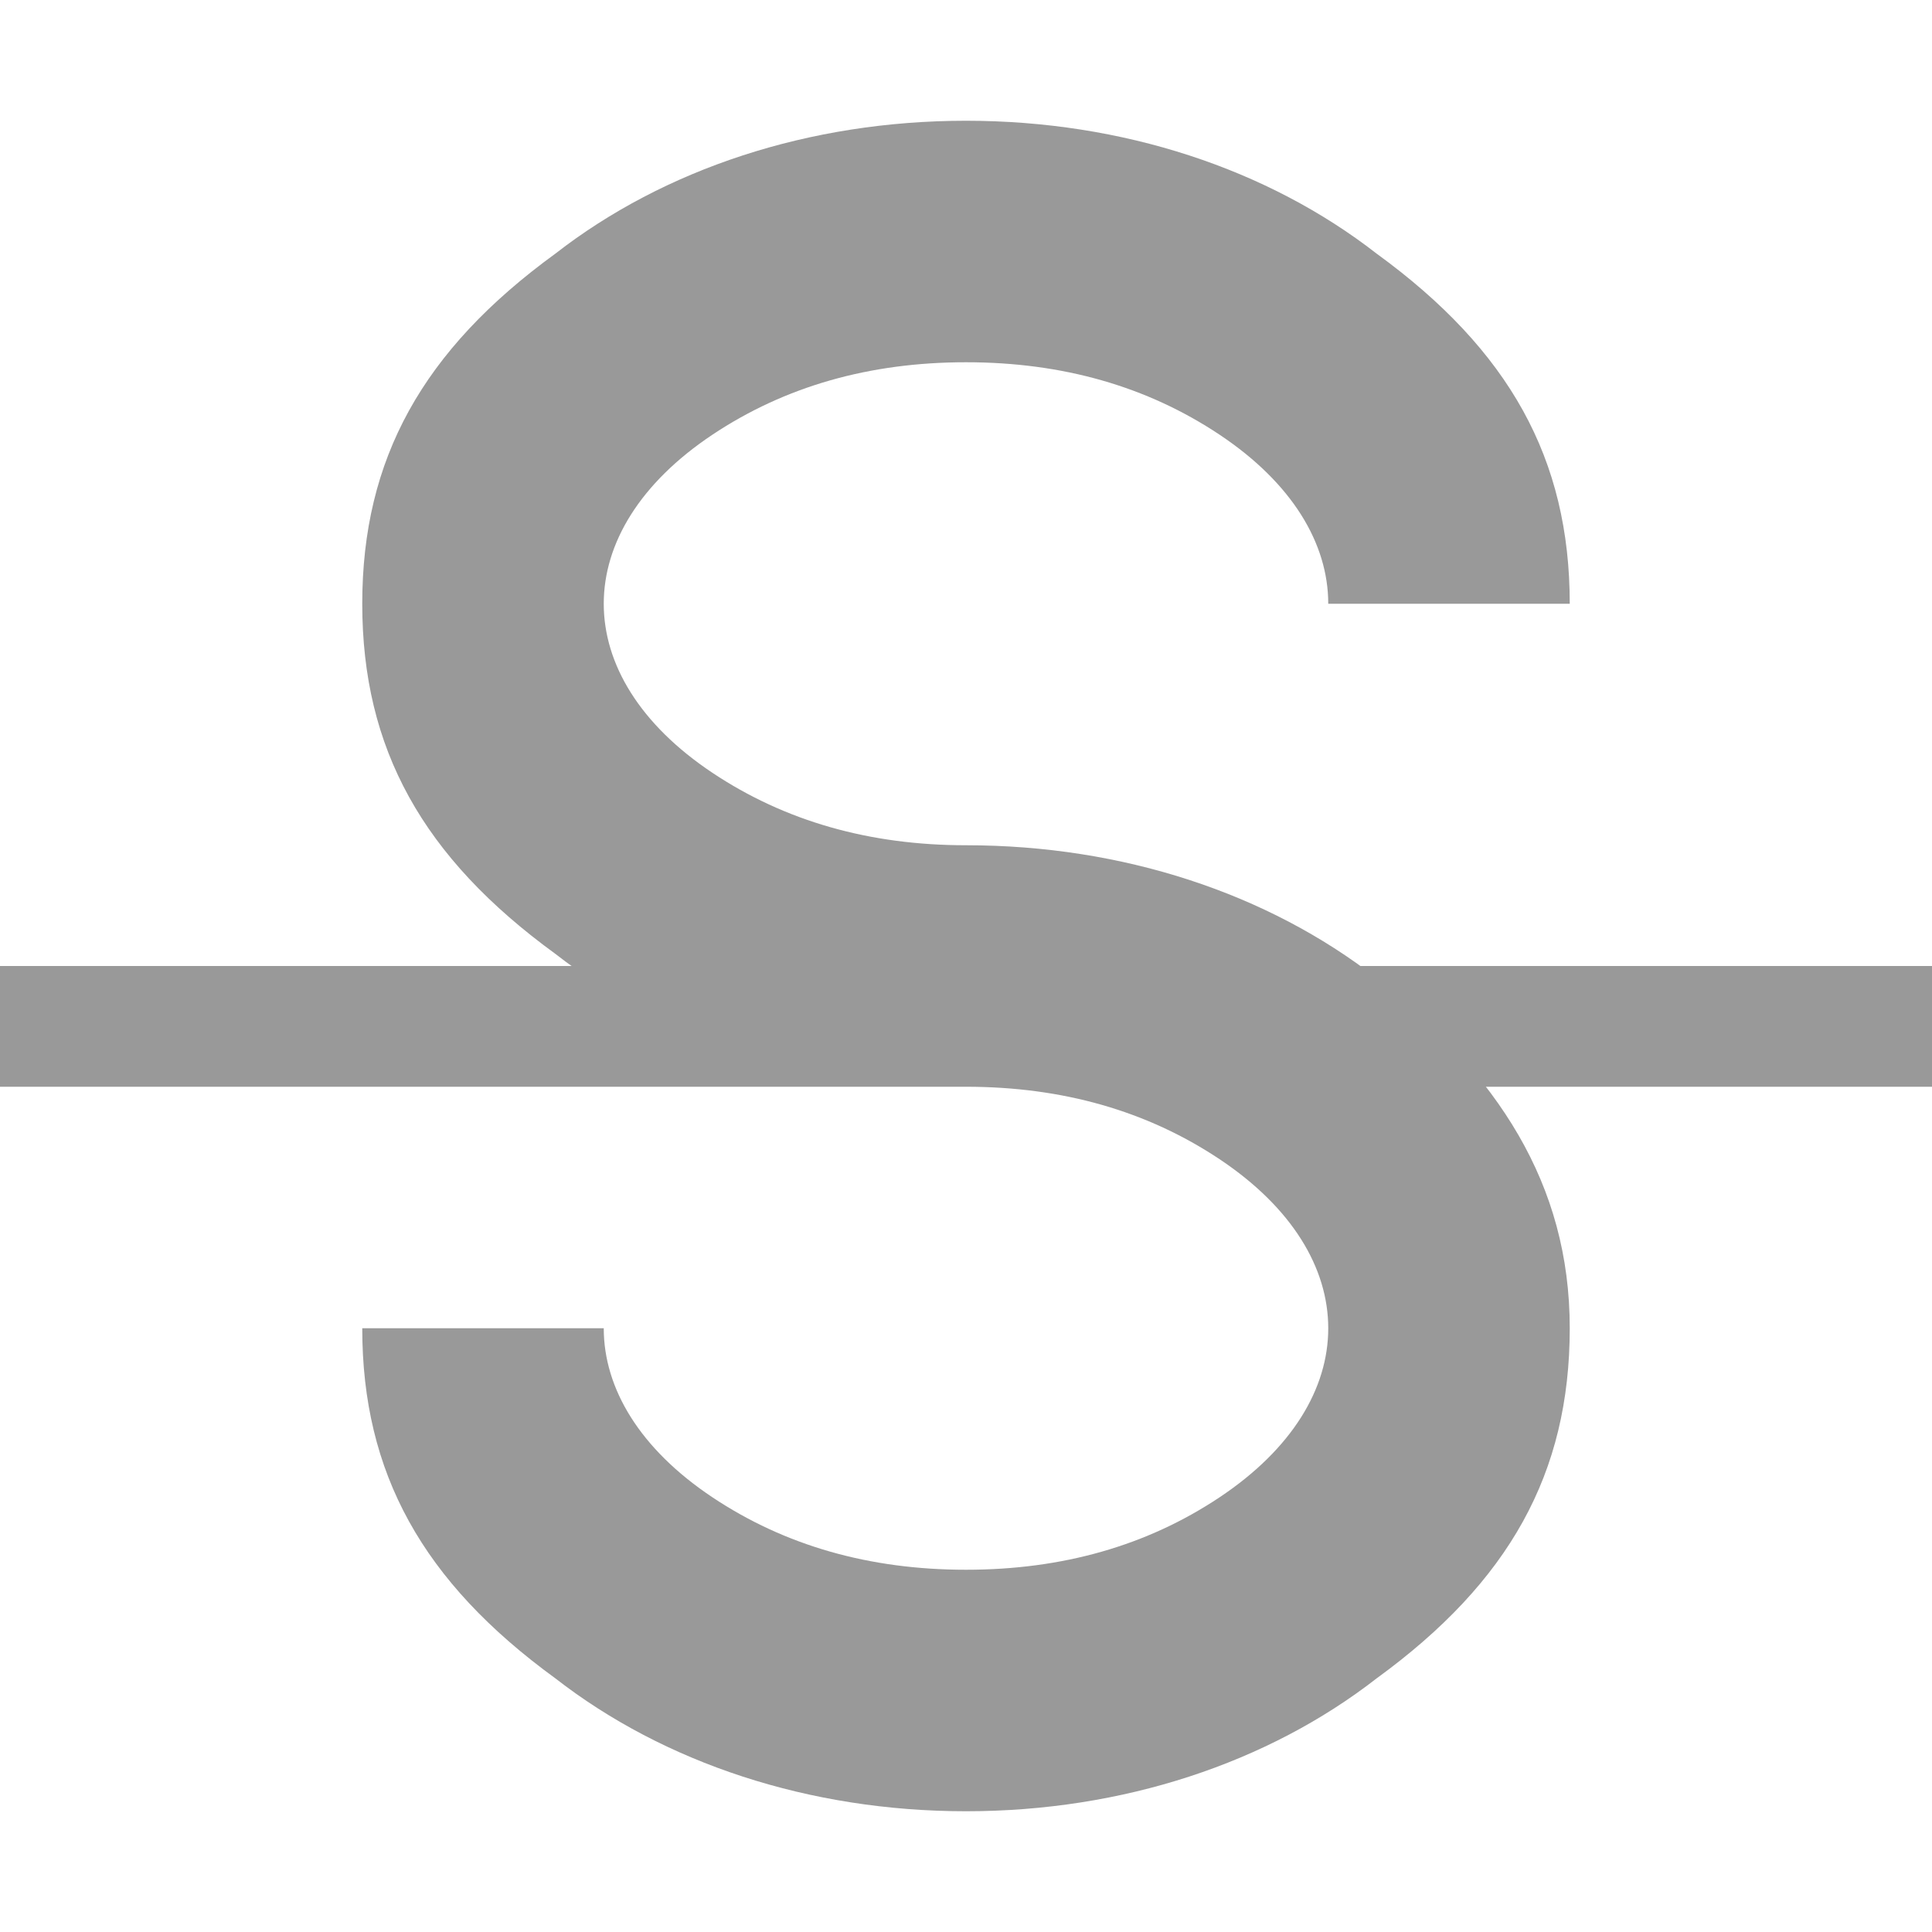
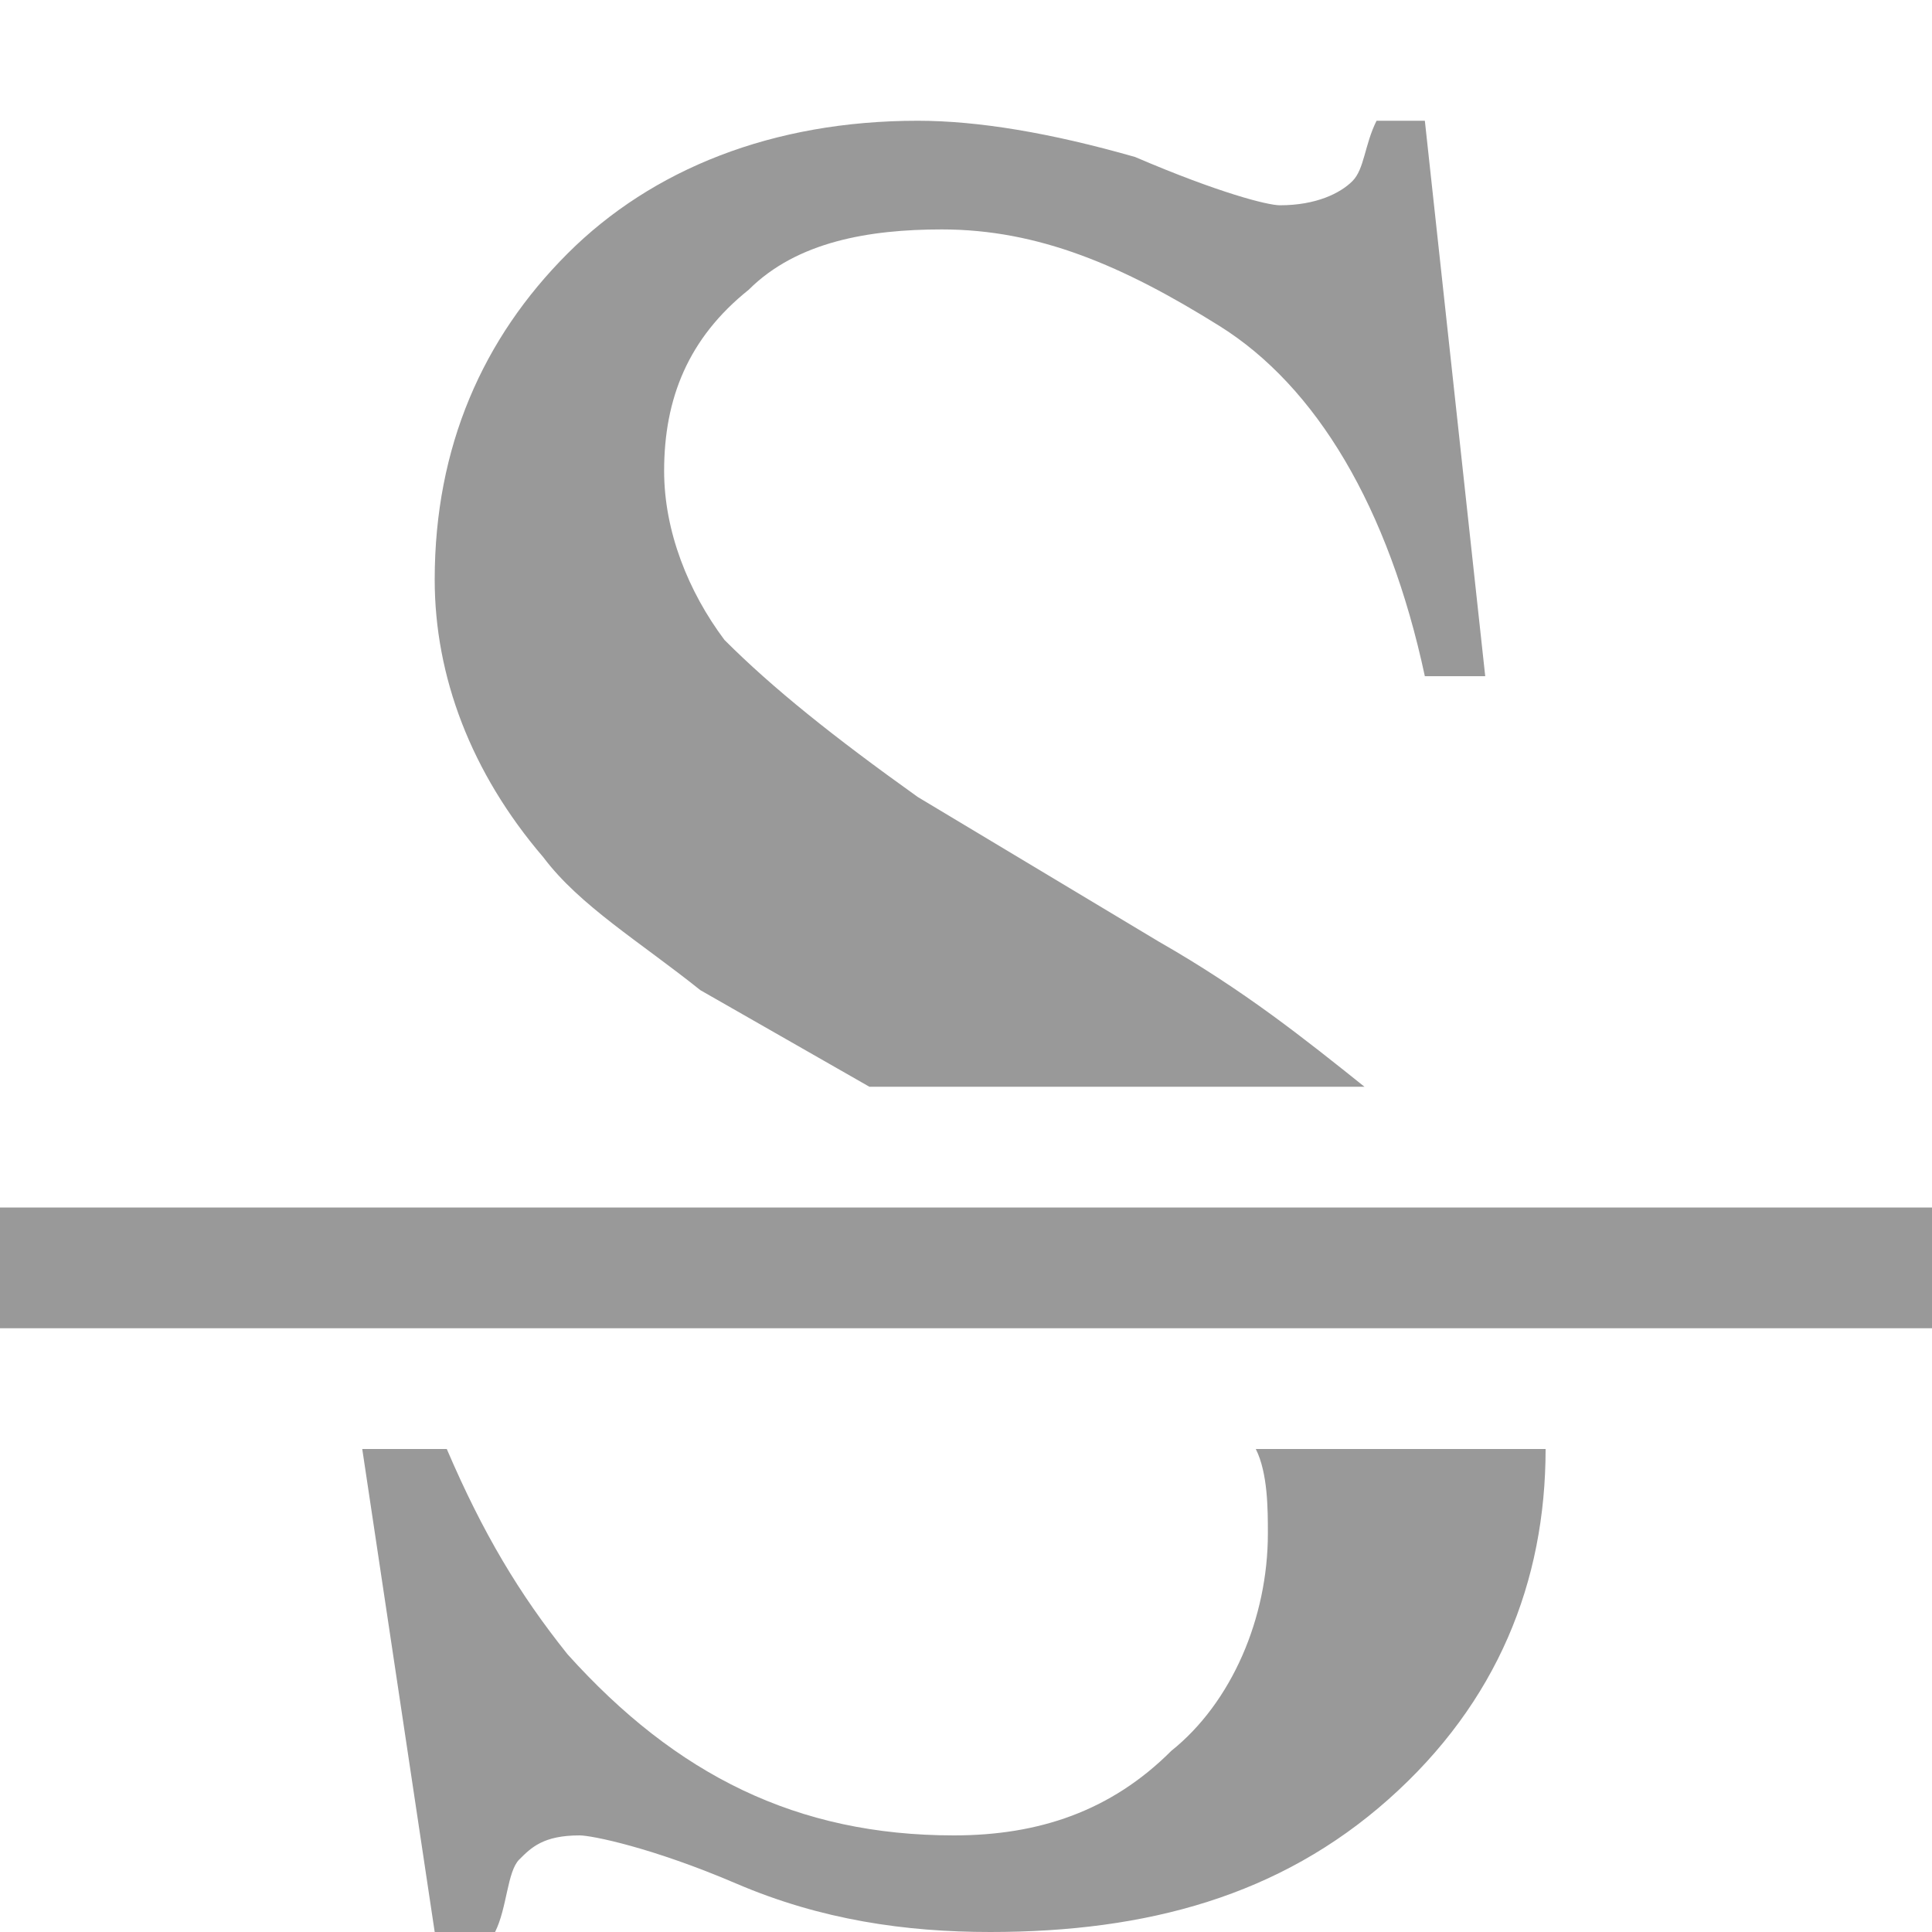
- <svg xmlns="http://www.w3.org/2000/svg" version="1.1" x="0px" y="0px" width="16px" height="16px" viewBox="0 -1 16 16" style="overflow:visible;enable-background:new 0 -1 16 16;" xml:space="preserve" preserveAspectRatio="xMinYMid meet">
+ <svg xmlns="http://www.w3.org/2000/svg" version="1.1" x="0px" y="0px" width="16px" height="16px" viewBox="0 -1 16 16" style="overflow:visible;enable-background:new 0 -1 16 16;" xml:space="preserve">
  <defs>
</defs>
-   <path style="fill:#999999;" d="M0,7h16v1H0V7z M11.4,7.1c1,0.8,1.6,1.7,1.6,2.9c0,1.2-0.5,2.1-1.6,2.9C10.5,13.6,9.3,14,8,14  c-1.3,0-2.5-0.4-3.4-1.1C3.5,12.1,3,11.2,3,10h2c0,0.5,0.3,1,0.9,1.4S7.2,12,8,12s1.5-0.2,2.1-0.6S11,10.5,11,10  c0-0.5-0.3-1-0.9-1.4C9.5,8.2,8.8,8,8,8C6.7,8,5.5,7.6,4.6,6.9C3.5,6.1,3,5.2,3,4c0-1.2,0.5-2.1,1.6-2.9C5.5,0.4,6.7,0,8,0  c1.3,0,2.5,0.4,3.4,1.1C12.5,1.9,13,2.8,13,4h-2c0-0.5-0.3-1-0.9-1.4C9.5,2.2,8.8,2,8,2S6.5,2.2,5.9,2.6C5.3,3,5,3.5,5,4  c0,0.5,0.3,1,0.9,1.4C6.5,5.8,7.2,6,8,6C9.3,6,10.5,6.4,11.4,7.1z" />
+   <path style="fill:#999999;" d="M12.8,11c0,1.1-0.4,2.1-1.3,2.9c-0.9,0.8-2,1.1-3.3,1.1c-0.7,0-1.4-0.1-2.1-0.4  c-0.7-0.3-1.2-0.4-1.3-0.4c-0.3,0-0.4,0.1-0.5,0.2S4.2,14.8,4.1,15H3.6l-0.6-4h0.7c0.3,0.7,0.6,1.2,1,1.7c0.9,1,1.9,1.5,3.2,1.5  c0.7,0,1.3-0.2,1.8-0.7c0.5-0.4,0.8-1.1,0.8-1.8c0-0.2,0-0.5-0.1-0.7H12.8z M5.8,7.2L7.2,8h4.1c-0.5-0.4-1-0.8-1.7-1.2L7.6,5.6  C6.9,5.1,6.4,4.7,6,4.3C5.7,3.9,5.5,3.4,5.5,2.9c0-0.6,0.2-1.1,0.7-1.5c0.4-0.4,1-0.5,1.6-0.5c0.8,0,1.5,0.3,2.3,0.8  s1.4,1.5,1.7,2.9h0.5L11.8,0h-0.4c-0.1,0.2-0.1,0.4-0.2,0.5c-0.1,0.1-0.3,0.2-0.6,0.2c-0.1,0-0.5-0.1-1.2-0.4C8.7,0.1,8.1,0,7.6,0  C6.4,0,5.4,0.4,4.7,1.1S3.6,2.7,3.6,3.8c0,0.8,0.3,1.6,0.9,2.3C4.8,6.5,5.3,6.8,5.8,7.2z M16,9H0v1h16V9z" />
</svg>
